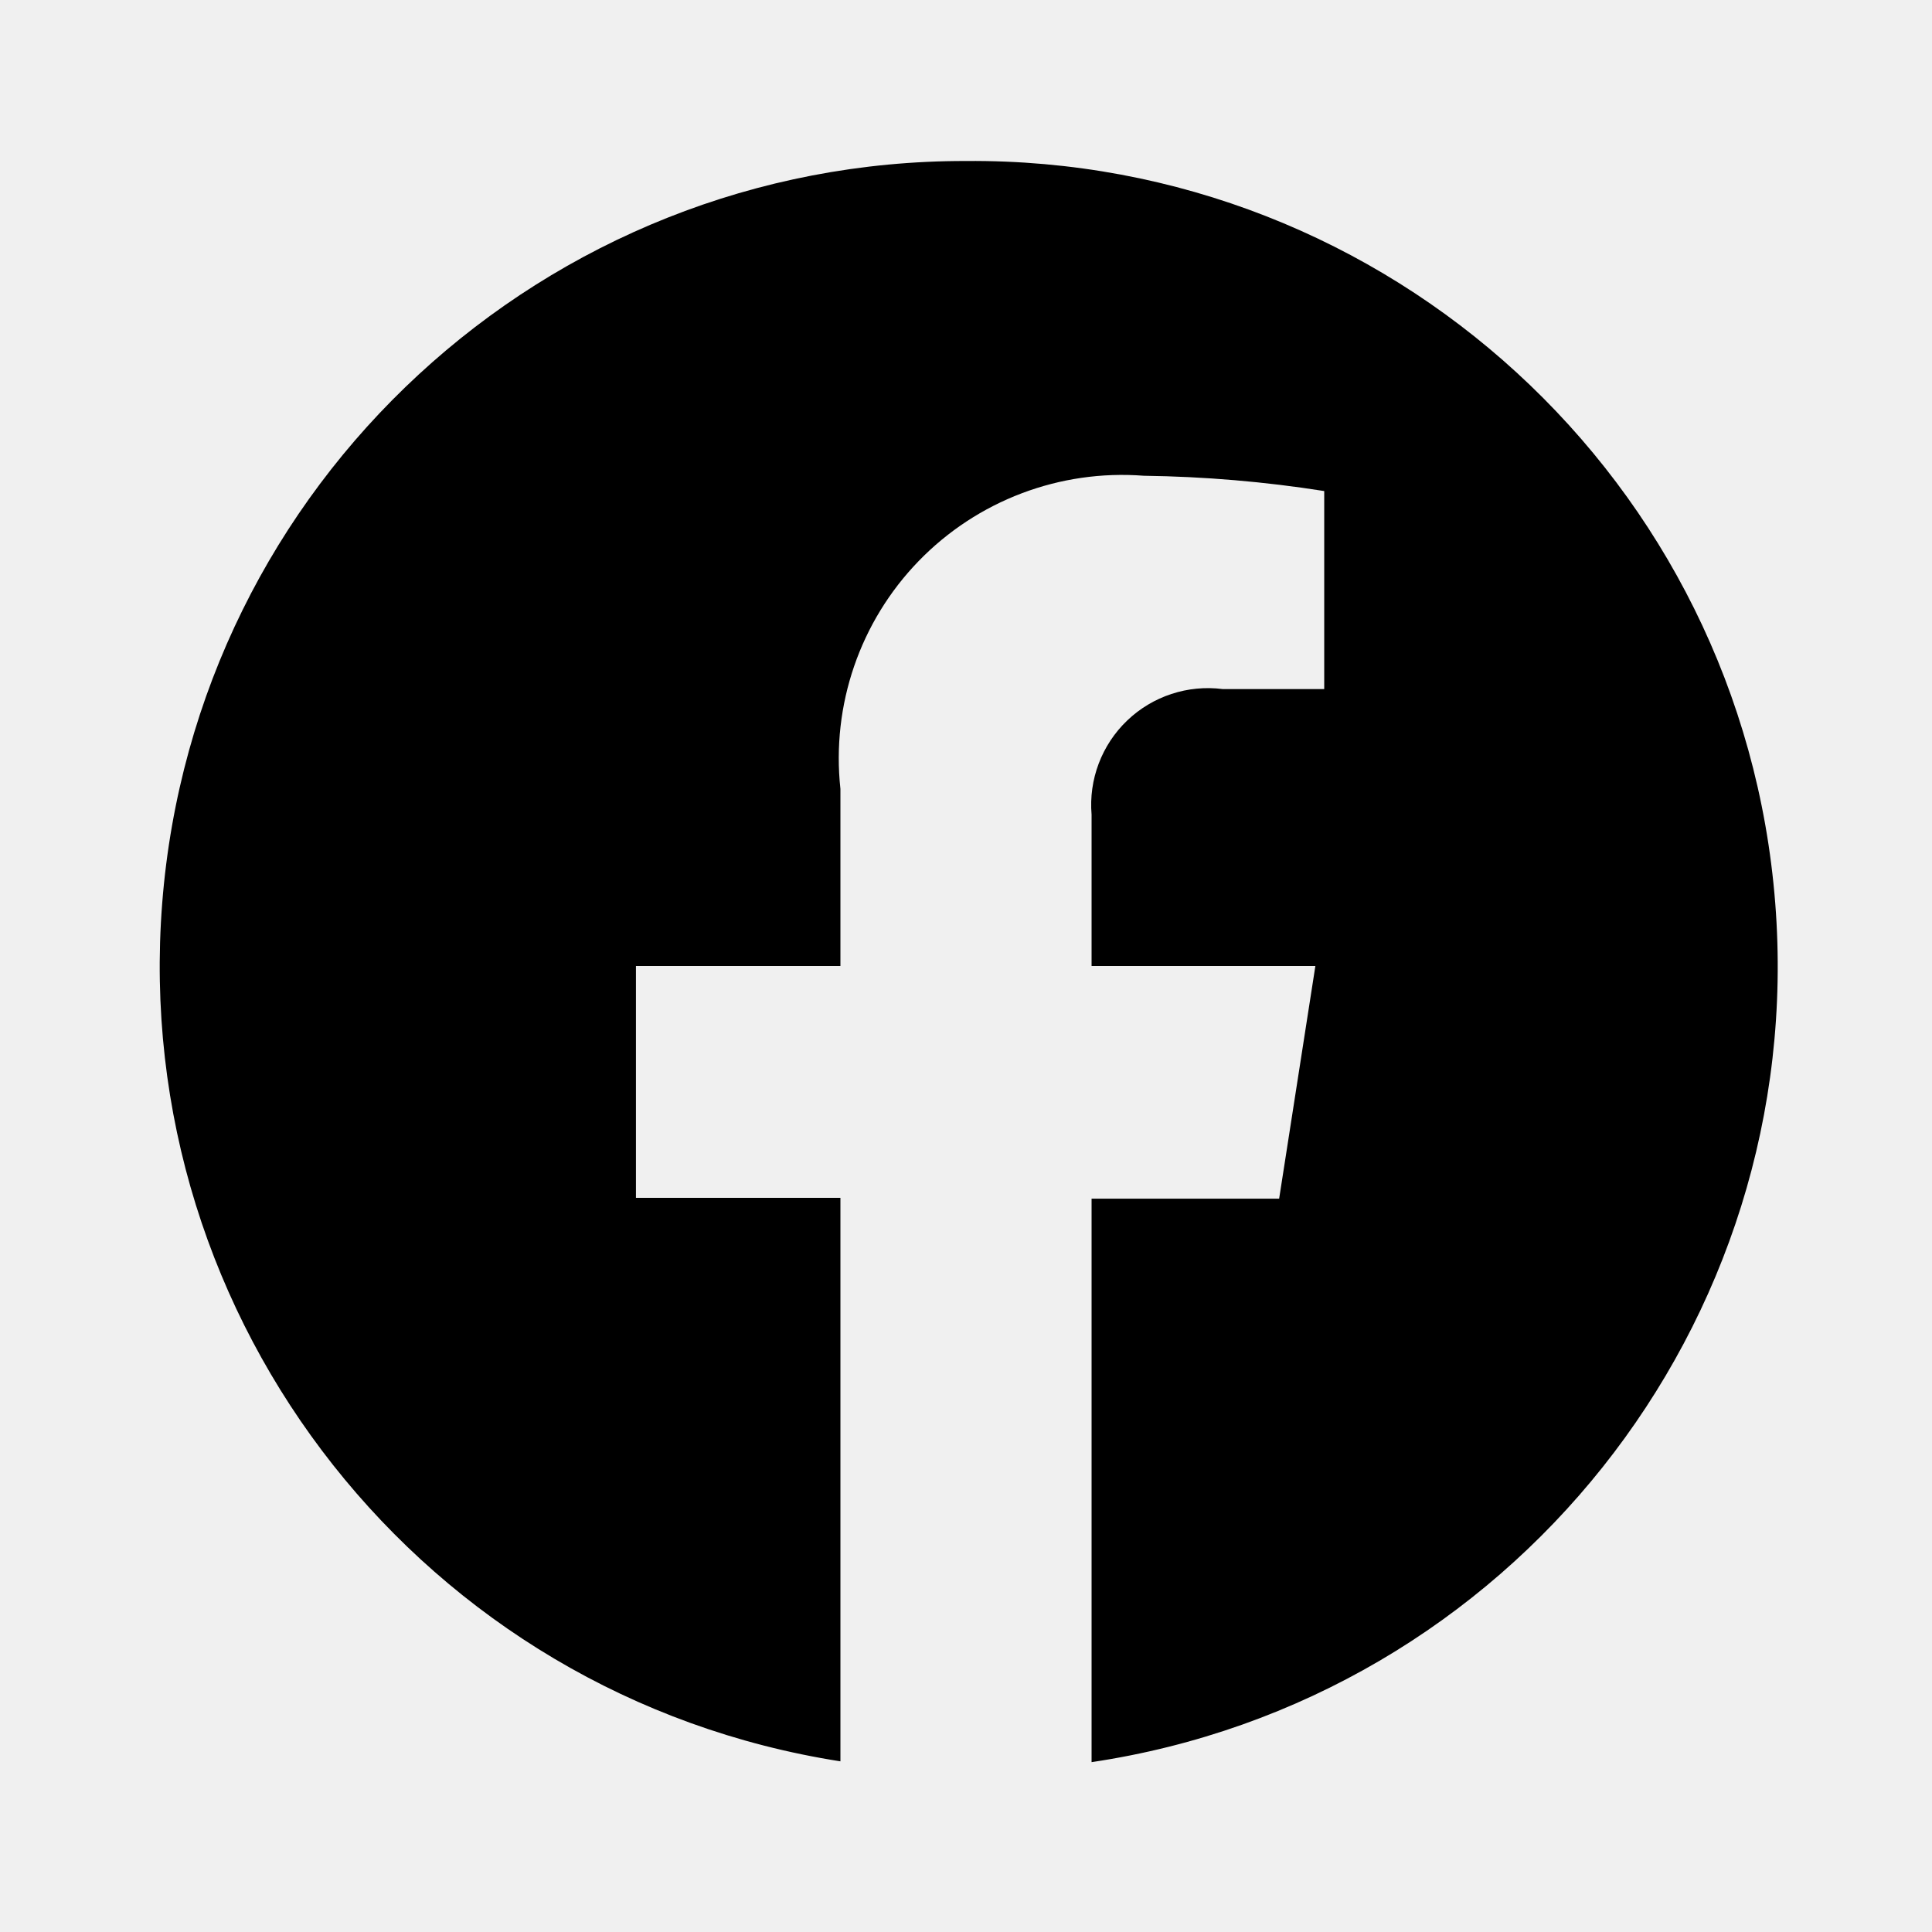
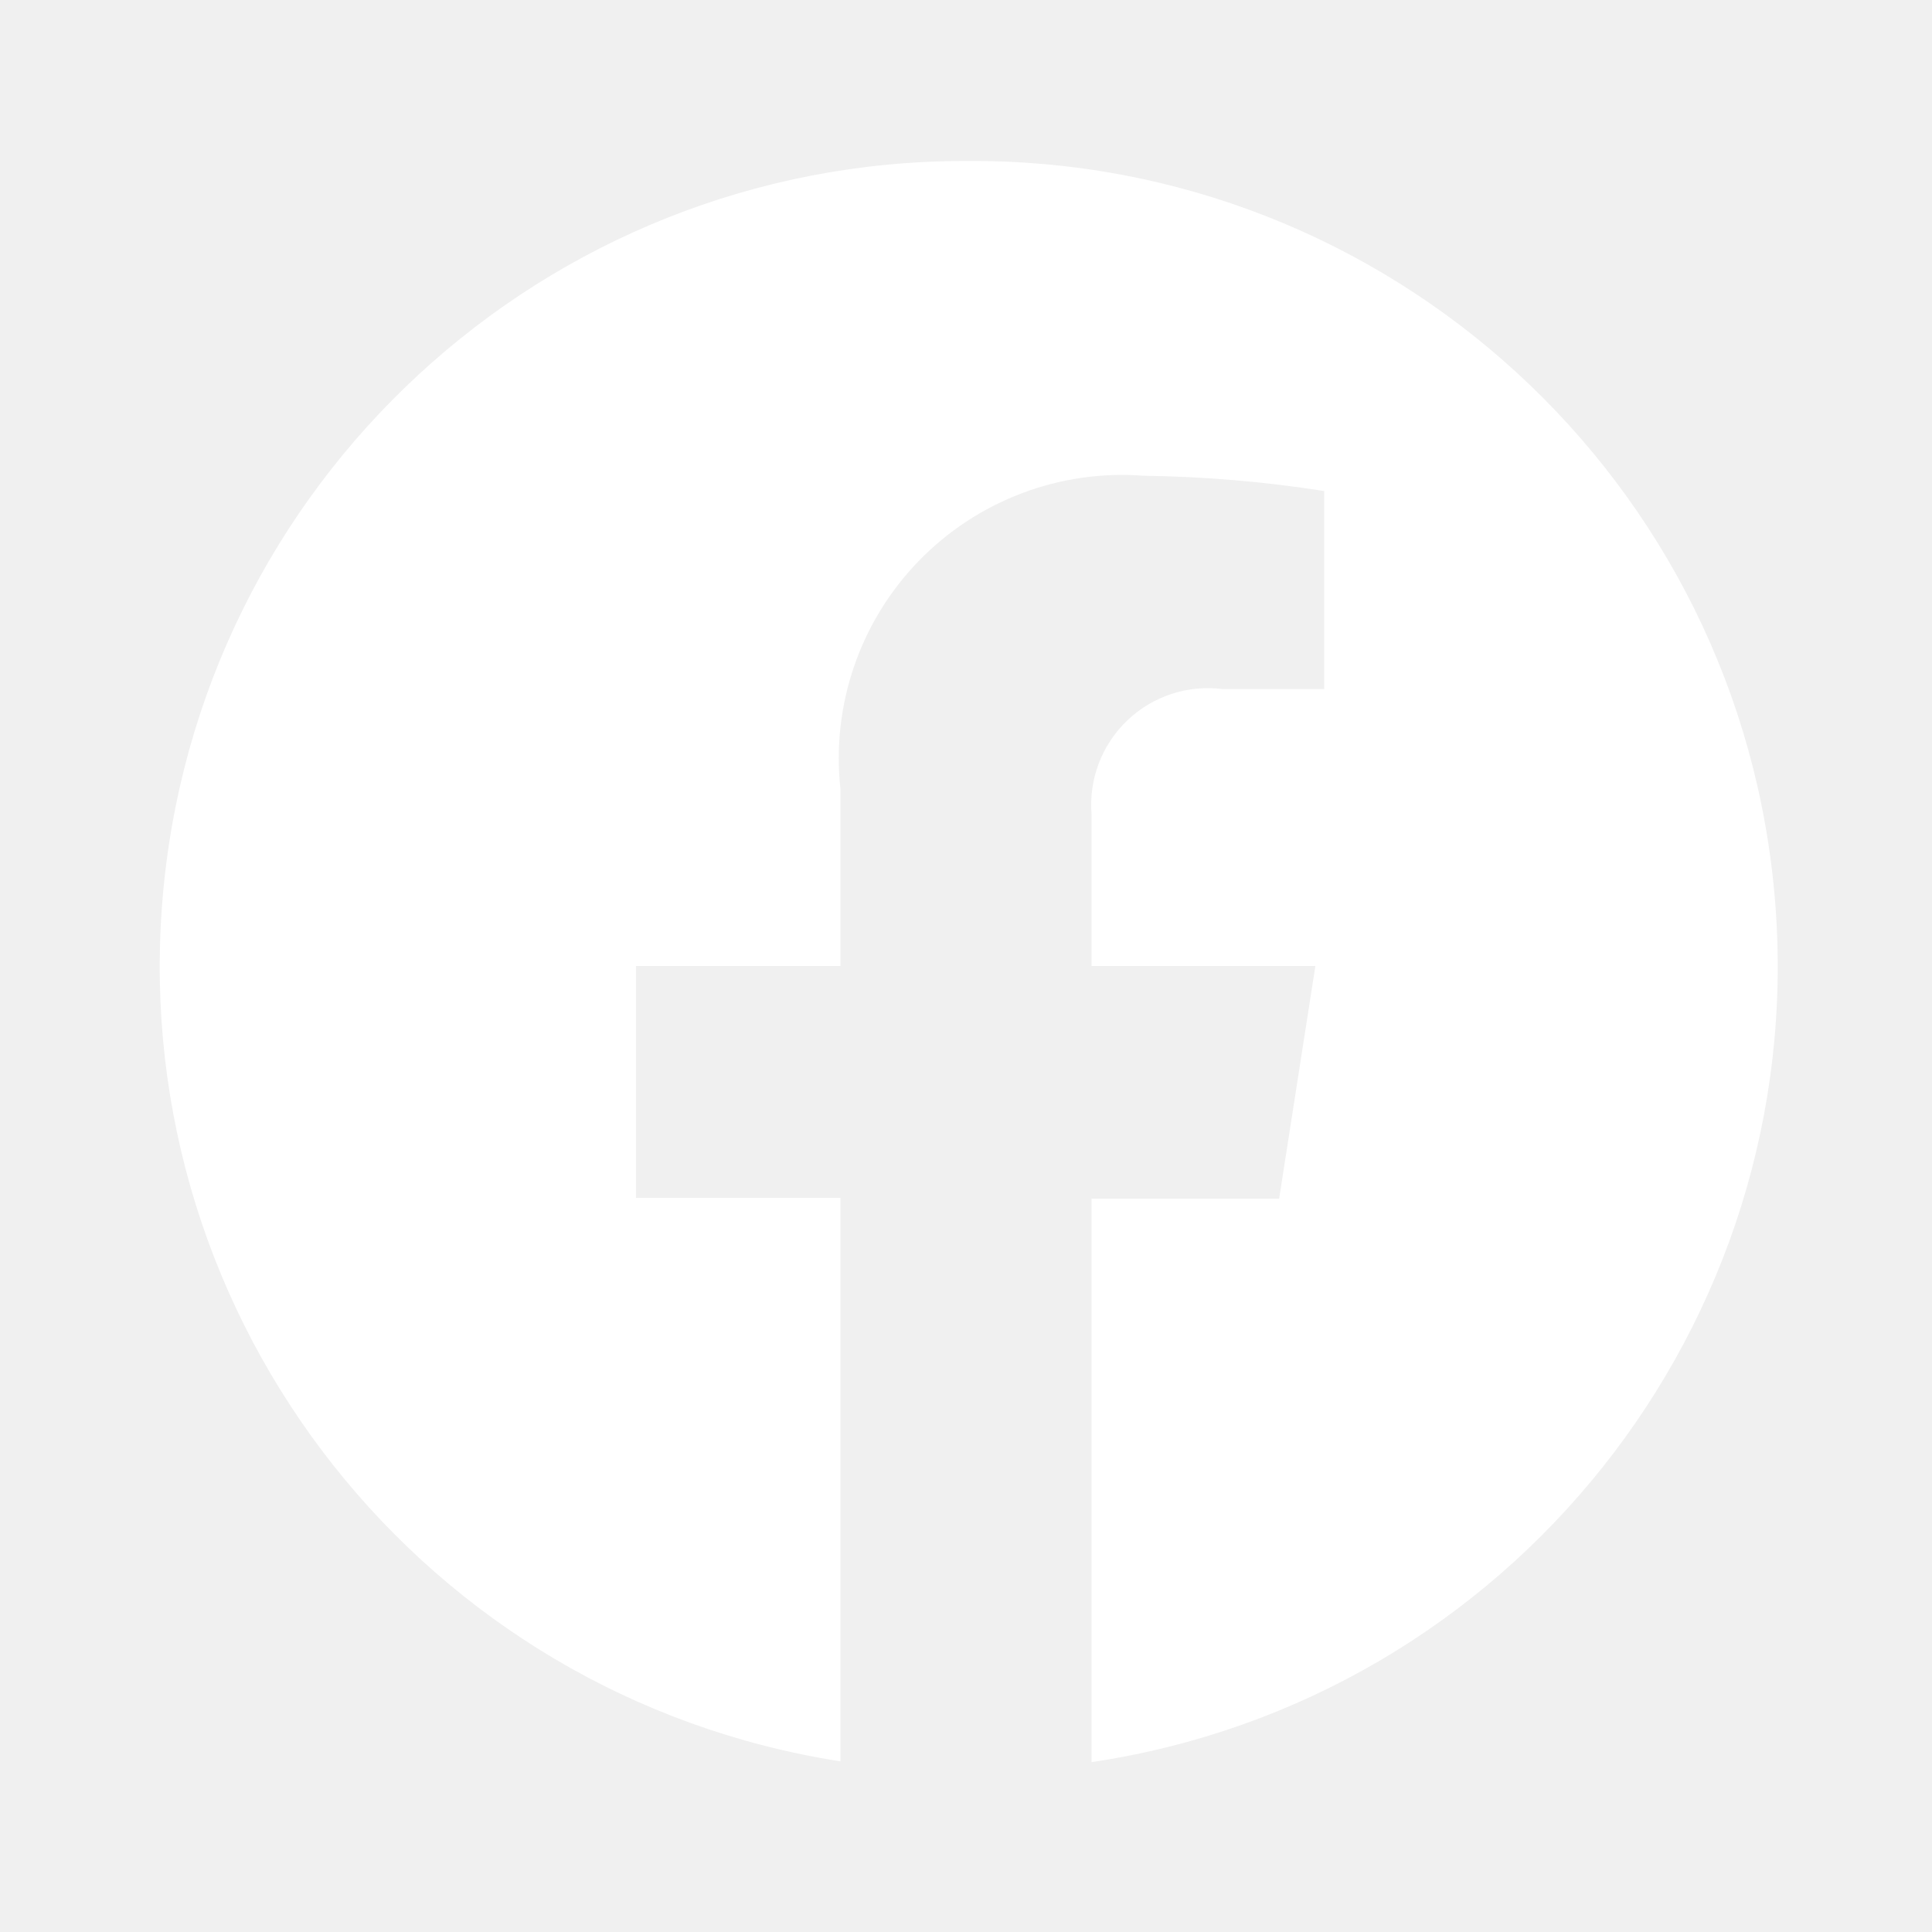
<svg xmlns="http://www.w3.org/2000/svg" xmlns:xlink="http://www.w3.org/1999/xlink" class="uxicon-svg-container" height="1.5" width="1.5" role="presentation">
  <defs>
    <symbol id="svg-container-facebook" viewBox="0 0 24 24">
      <path fill-rule="evenodd" d="M12 2a10 10 0 00-1.56 19.88v-7H7.9V12h2.54V9.8a3.52 3.52 0 013.77-3.89c.75.01 1.499.073 2.24.19v2.46h-1.26a1.45 1.45 0 00-1.63 1.56V12h2.78l-.45 2.89h-2.33v7A10 10 0 0012 2z" clip-rule="evenodd" />
    </symbol>
  </defs>
-   <use fill="currentColor" xlink:href="#svg-container-facebook" />
+   <use fill="white" xlink:href="#svg-container-facebook" />
</svg>
